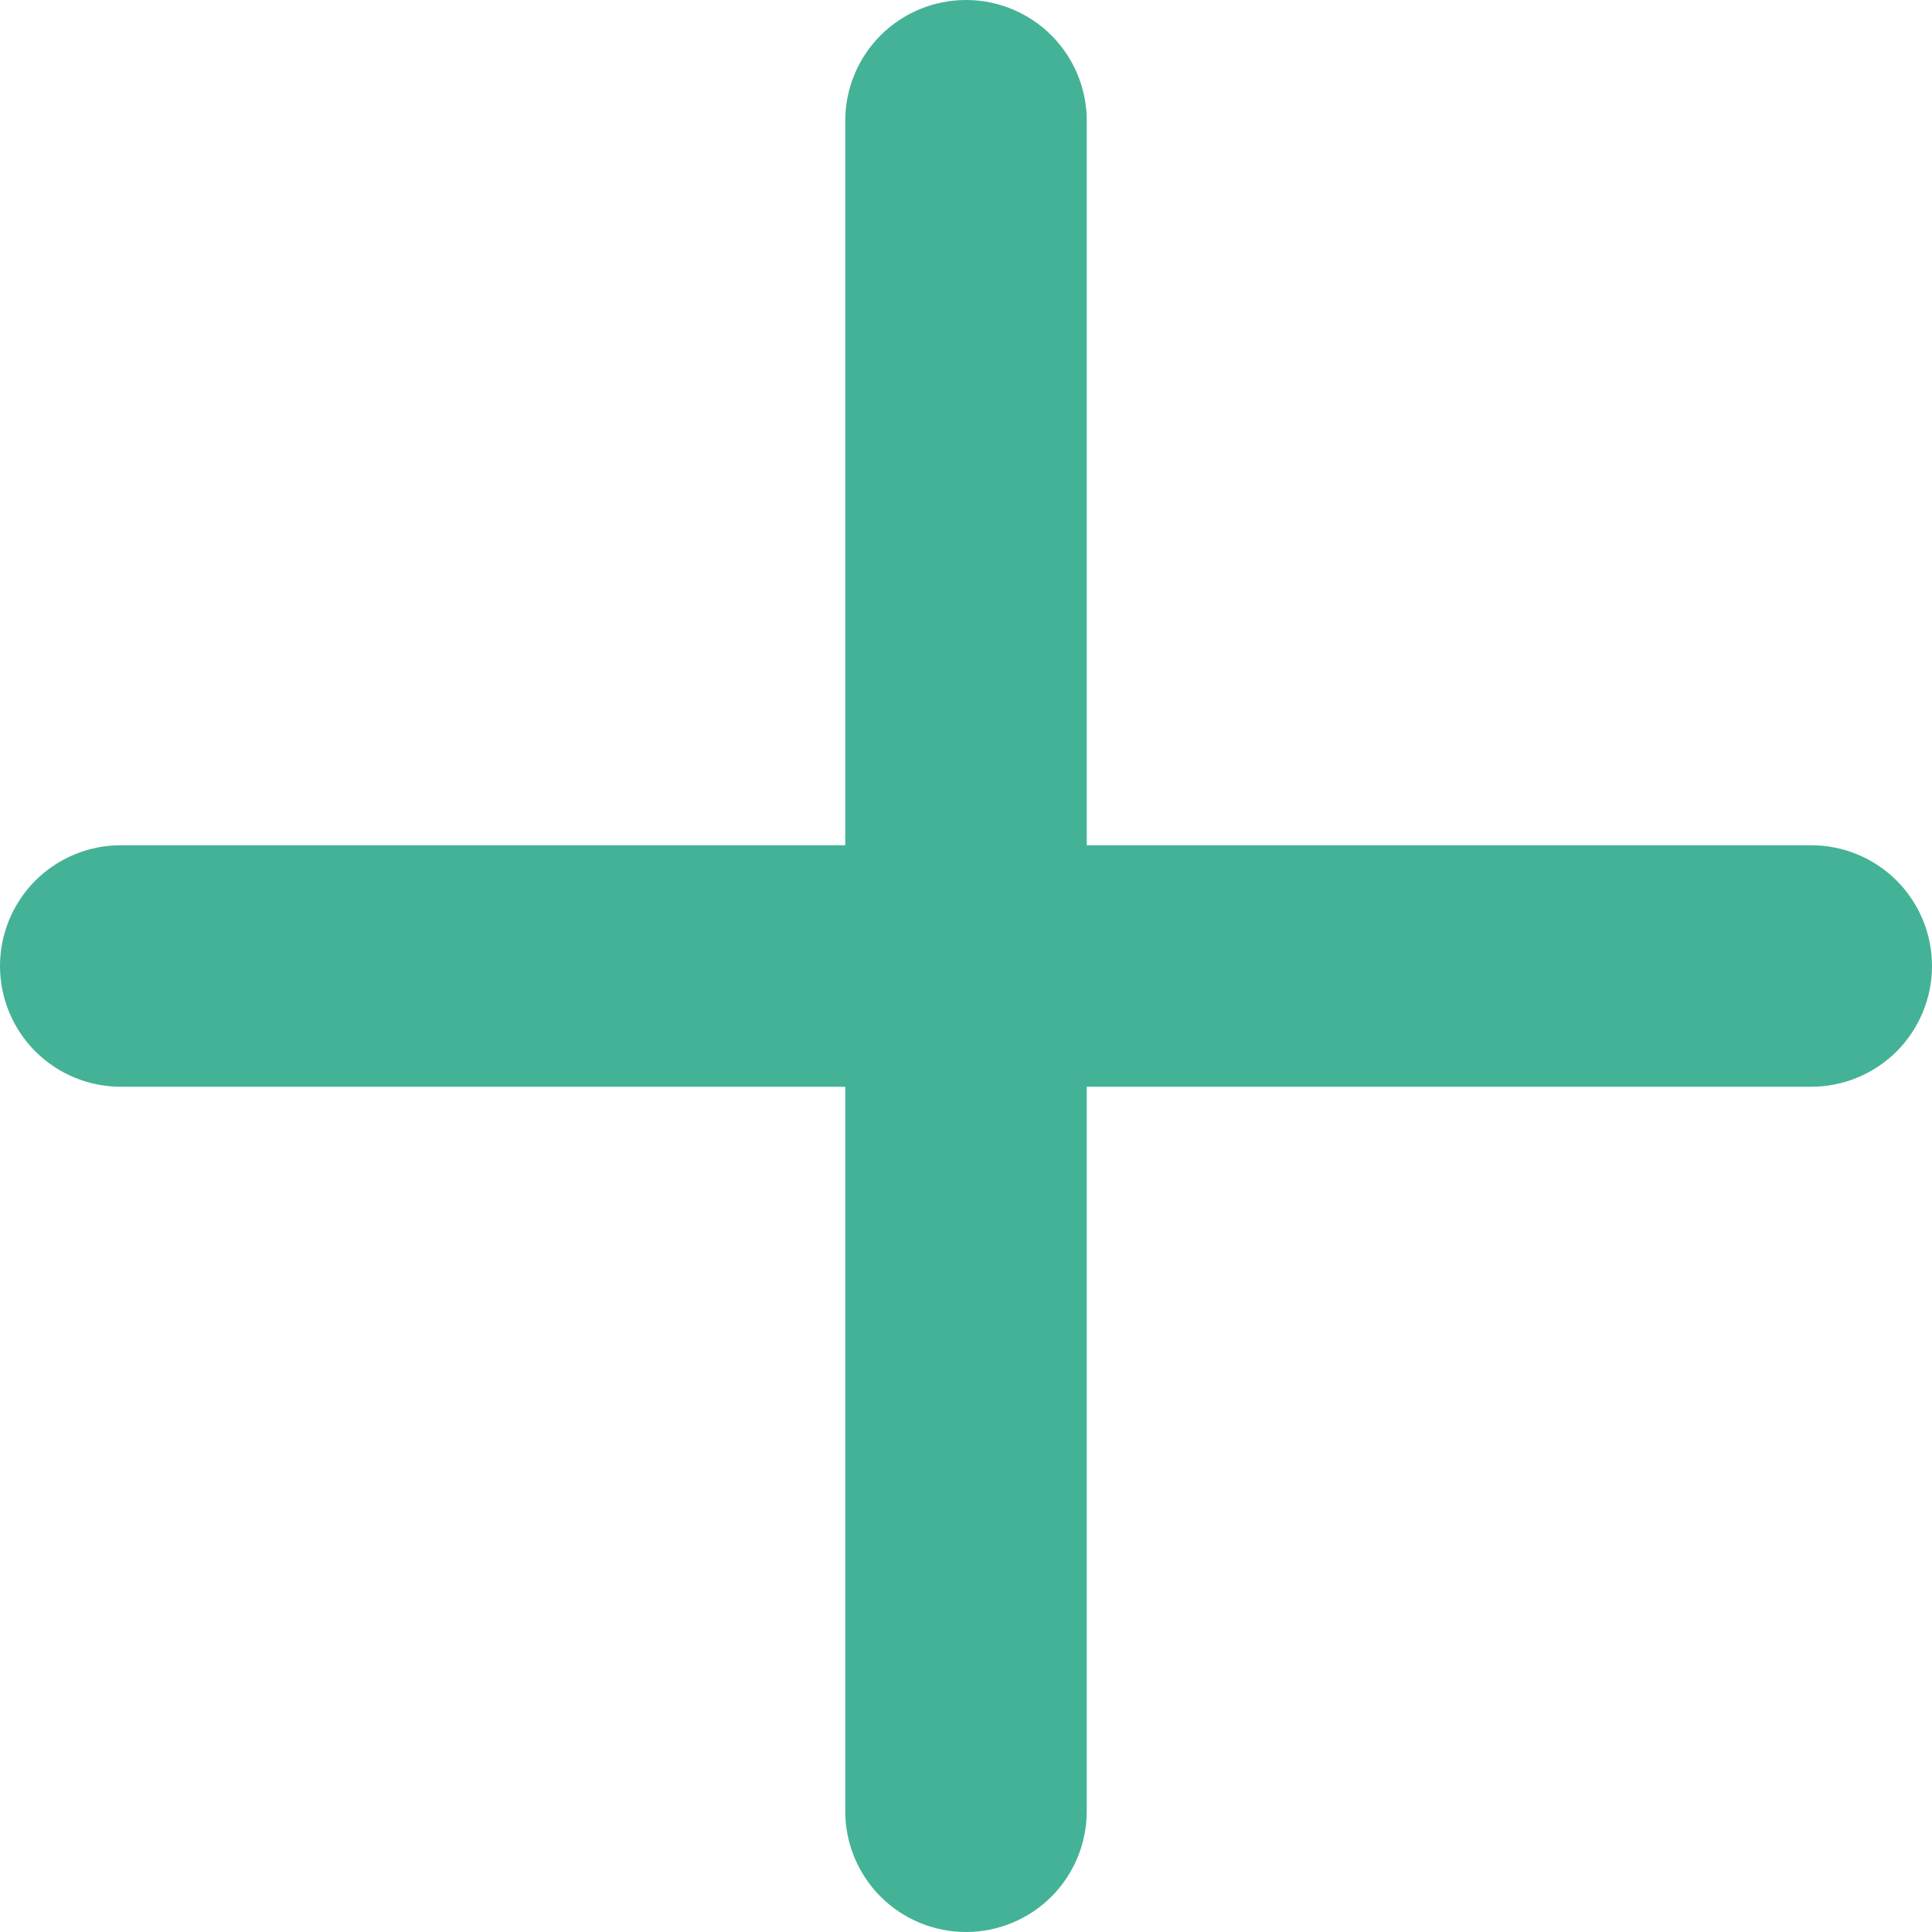
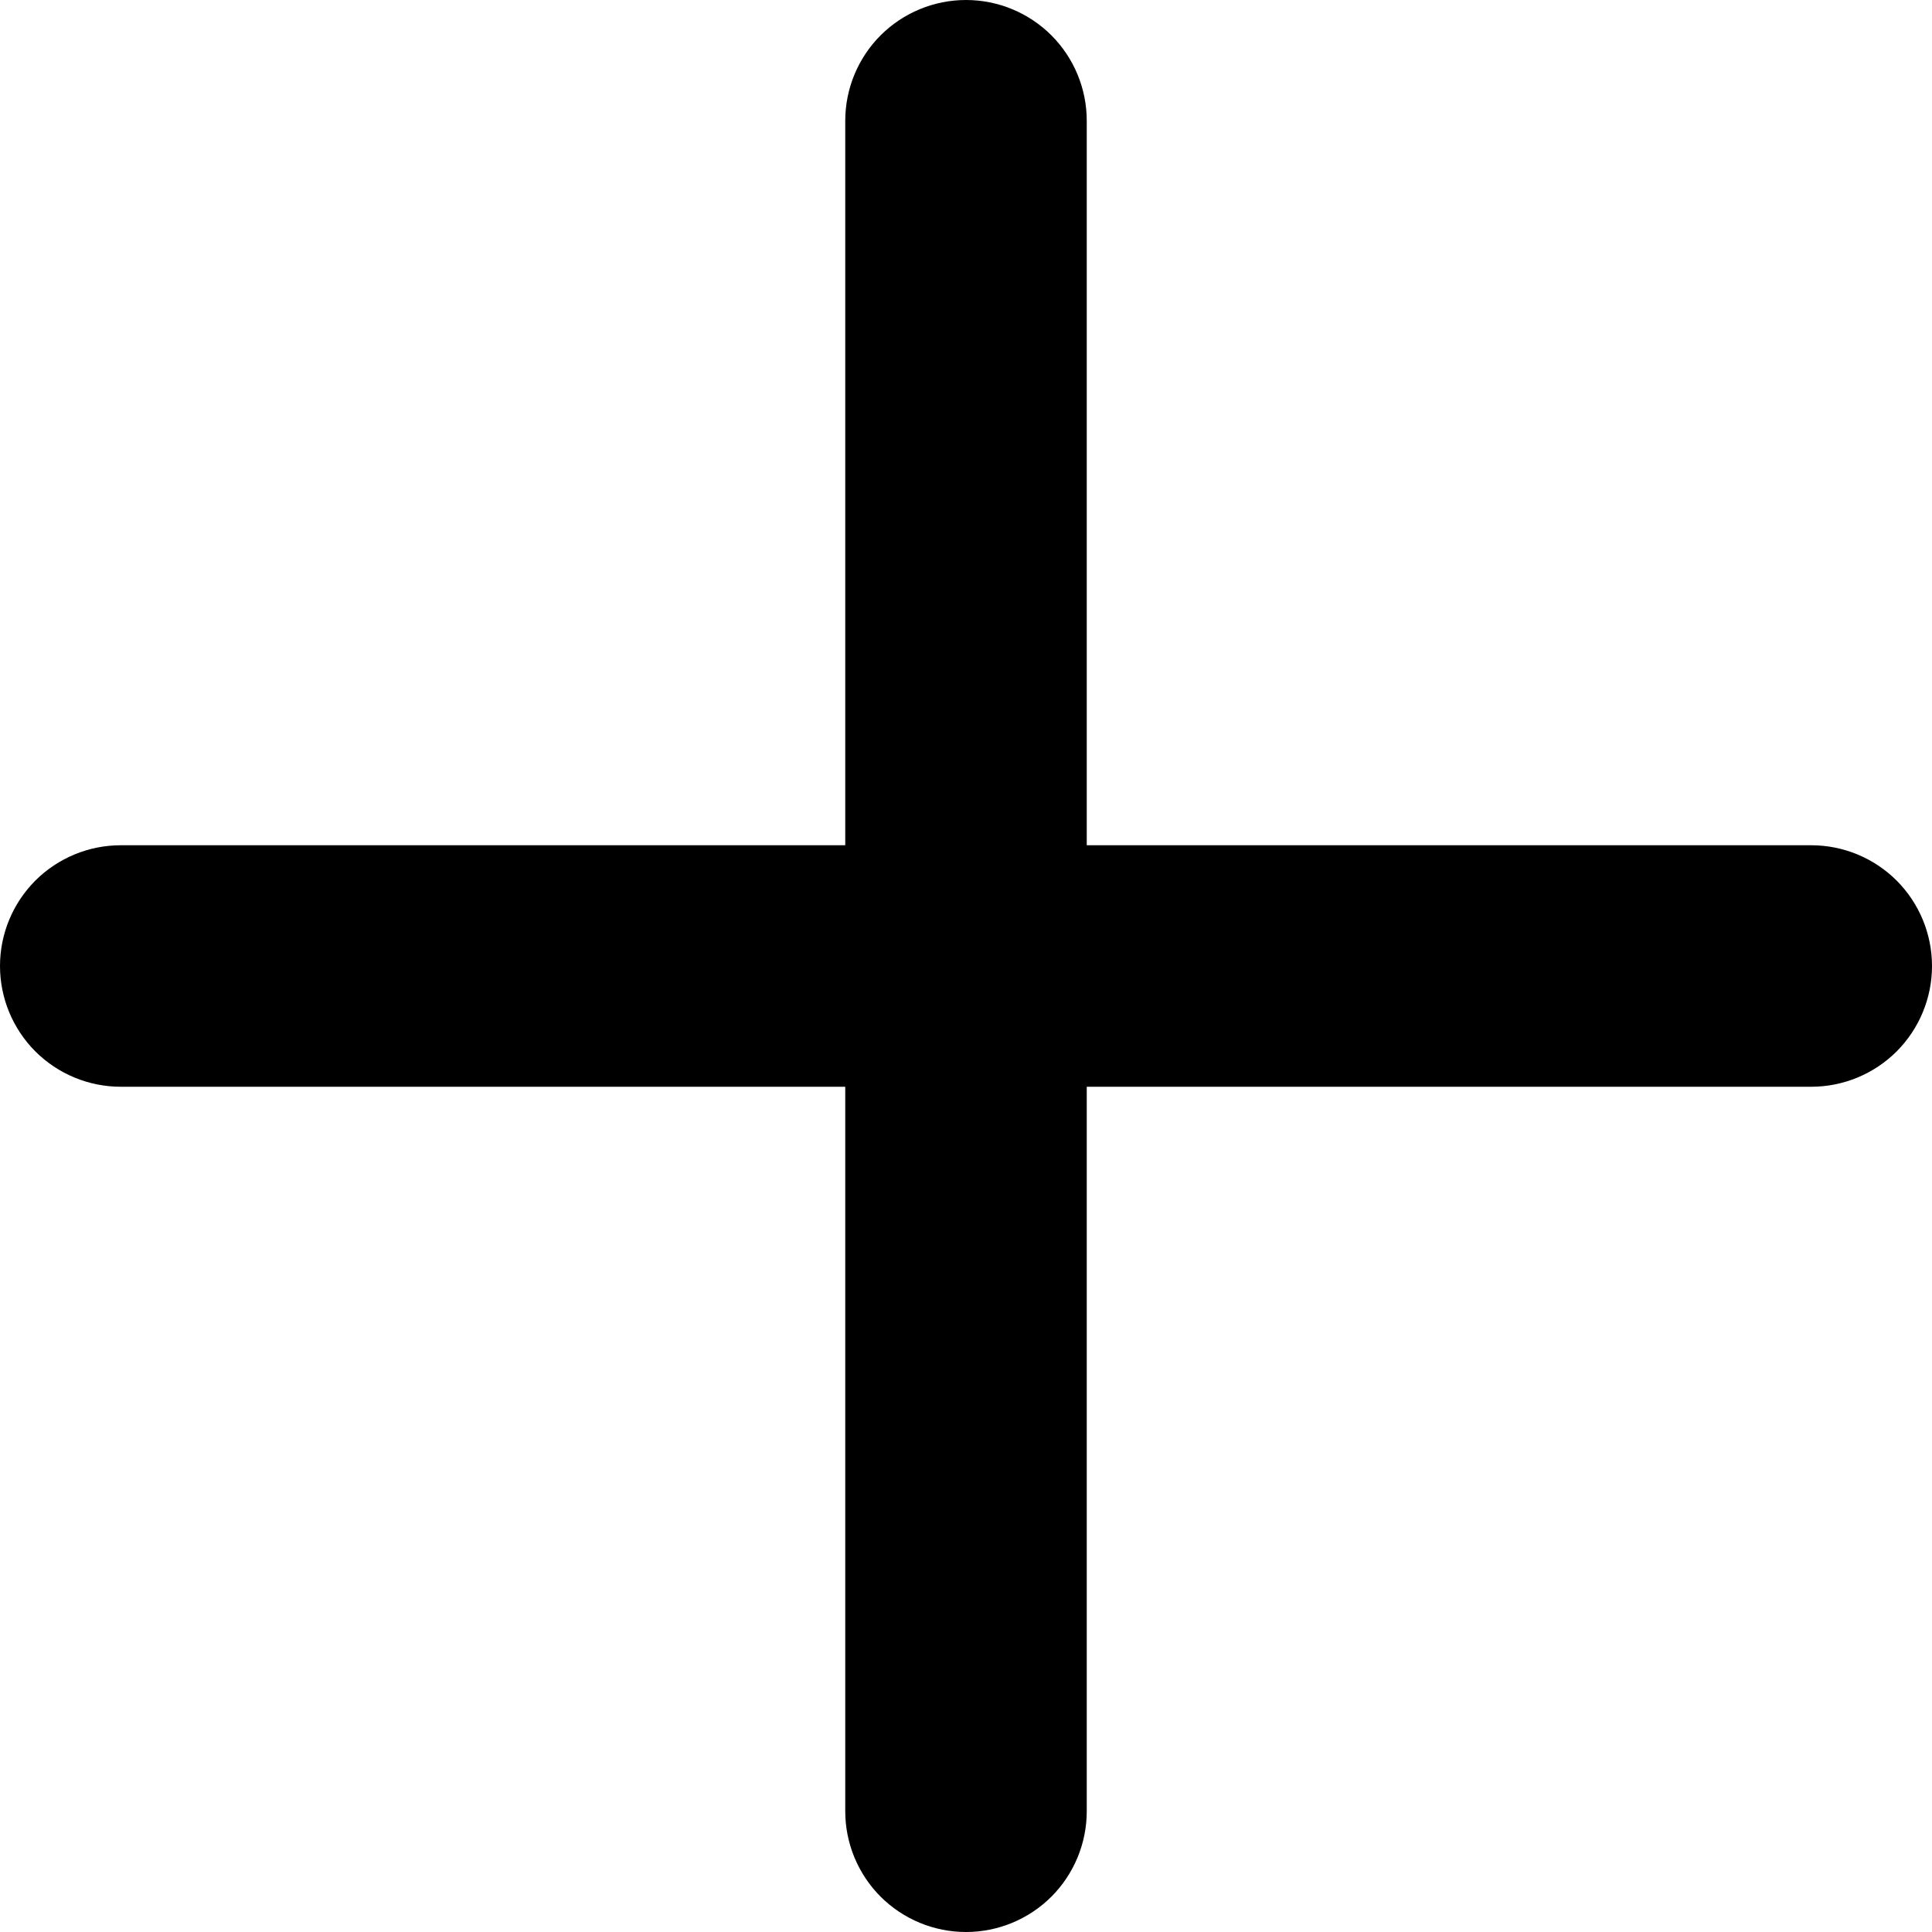
- <svg xmlns="http://www.w3.org/2000/svg" viewBox="0 0 24 24" fill="none">
-   <path d="M22.5 10.5H13.5V1.5C13.5 1.102 13.342 0.721 13.061 0.439C12.779 0.158 12.398 0 12 0C11.602 0 11.221 0.158 10.939 0.439C10.658 0.721 10.5 1.102 10.5 1.5V10.5H1.5C1.102 10.5 0.721 10.658 0.439 10.939C0.158 11.221 0 11.602 0 12C0 12.398 0.158 12.779 0.439 13.061C0.721 13.342 1.102 13.5 1.5 13.5H10.5V22.5C10.5 22.898 10.658 23.279 10.939 23.561C11.221 23.842 11.602 24 12 24C12.398 24 12.779 23.842 13.061 23.561C13.342 23.279 13.5 22.898 13.5 22.5V13.5H22.5C22.898 13.5 23.279 13.342 23.561 13.061C23.842 12.779 24 12.398 24 12C24 11.602 23.842 11.221 23.561 10.939C23.279 10.658 22.898 10.5 22.5 10.5Z" fill="#44B297" />
+ <svg xmlns="http://www.w3.org/2000/svg" viewBox="0 0 24 24">
+   <path d="M22.5 10.5H13.5V1.5C13.5 1.102 13.342 0.721 13.061 0.439C12.779 0.158 12.398 0 12 0C11.602 0 11.221 0.158 10.939 0.439C10.658 0.721 10.5 1.102 10.5 1.5V10.5H1.5C1.102 10.5 0.721 10.658 0.439 10.939C0.158 11.221 0 11.602 0 12C0 12.398 0.158 12.779 0.439 13.061C0.721 13.342 1.102 13.5 1.5 13.5H10.5V22.5C10.5 22.898 10.658 23.279 10.939 23.561C11.221 23.842 11.602 24 12 24C12.398 24 12.779 23.842 13.061 23.561C13.342 23.279 13.5 22.898 13.5 22.5V13.5H22.5C22.898 13.5 23.279 13.342 23.561 13.061C23.842 12.779 24 12.398 24 12C24 11.602 23.842 11.221 23.561 10.939C23.279 10.658 22.898 10.5 22.5 10.5Z" data-gradient="gradient" />
</svg>
